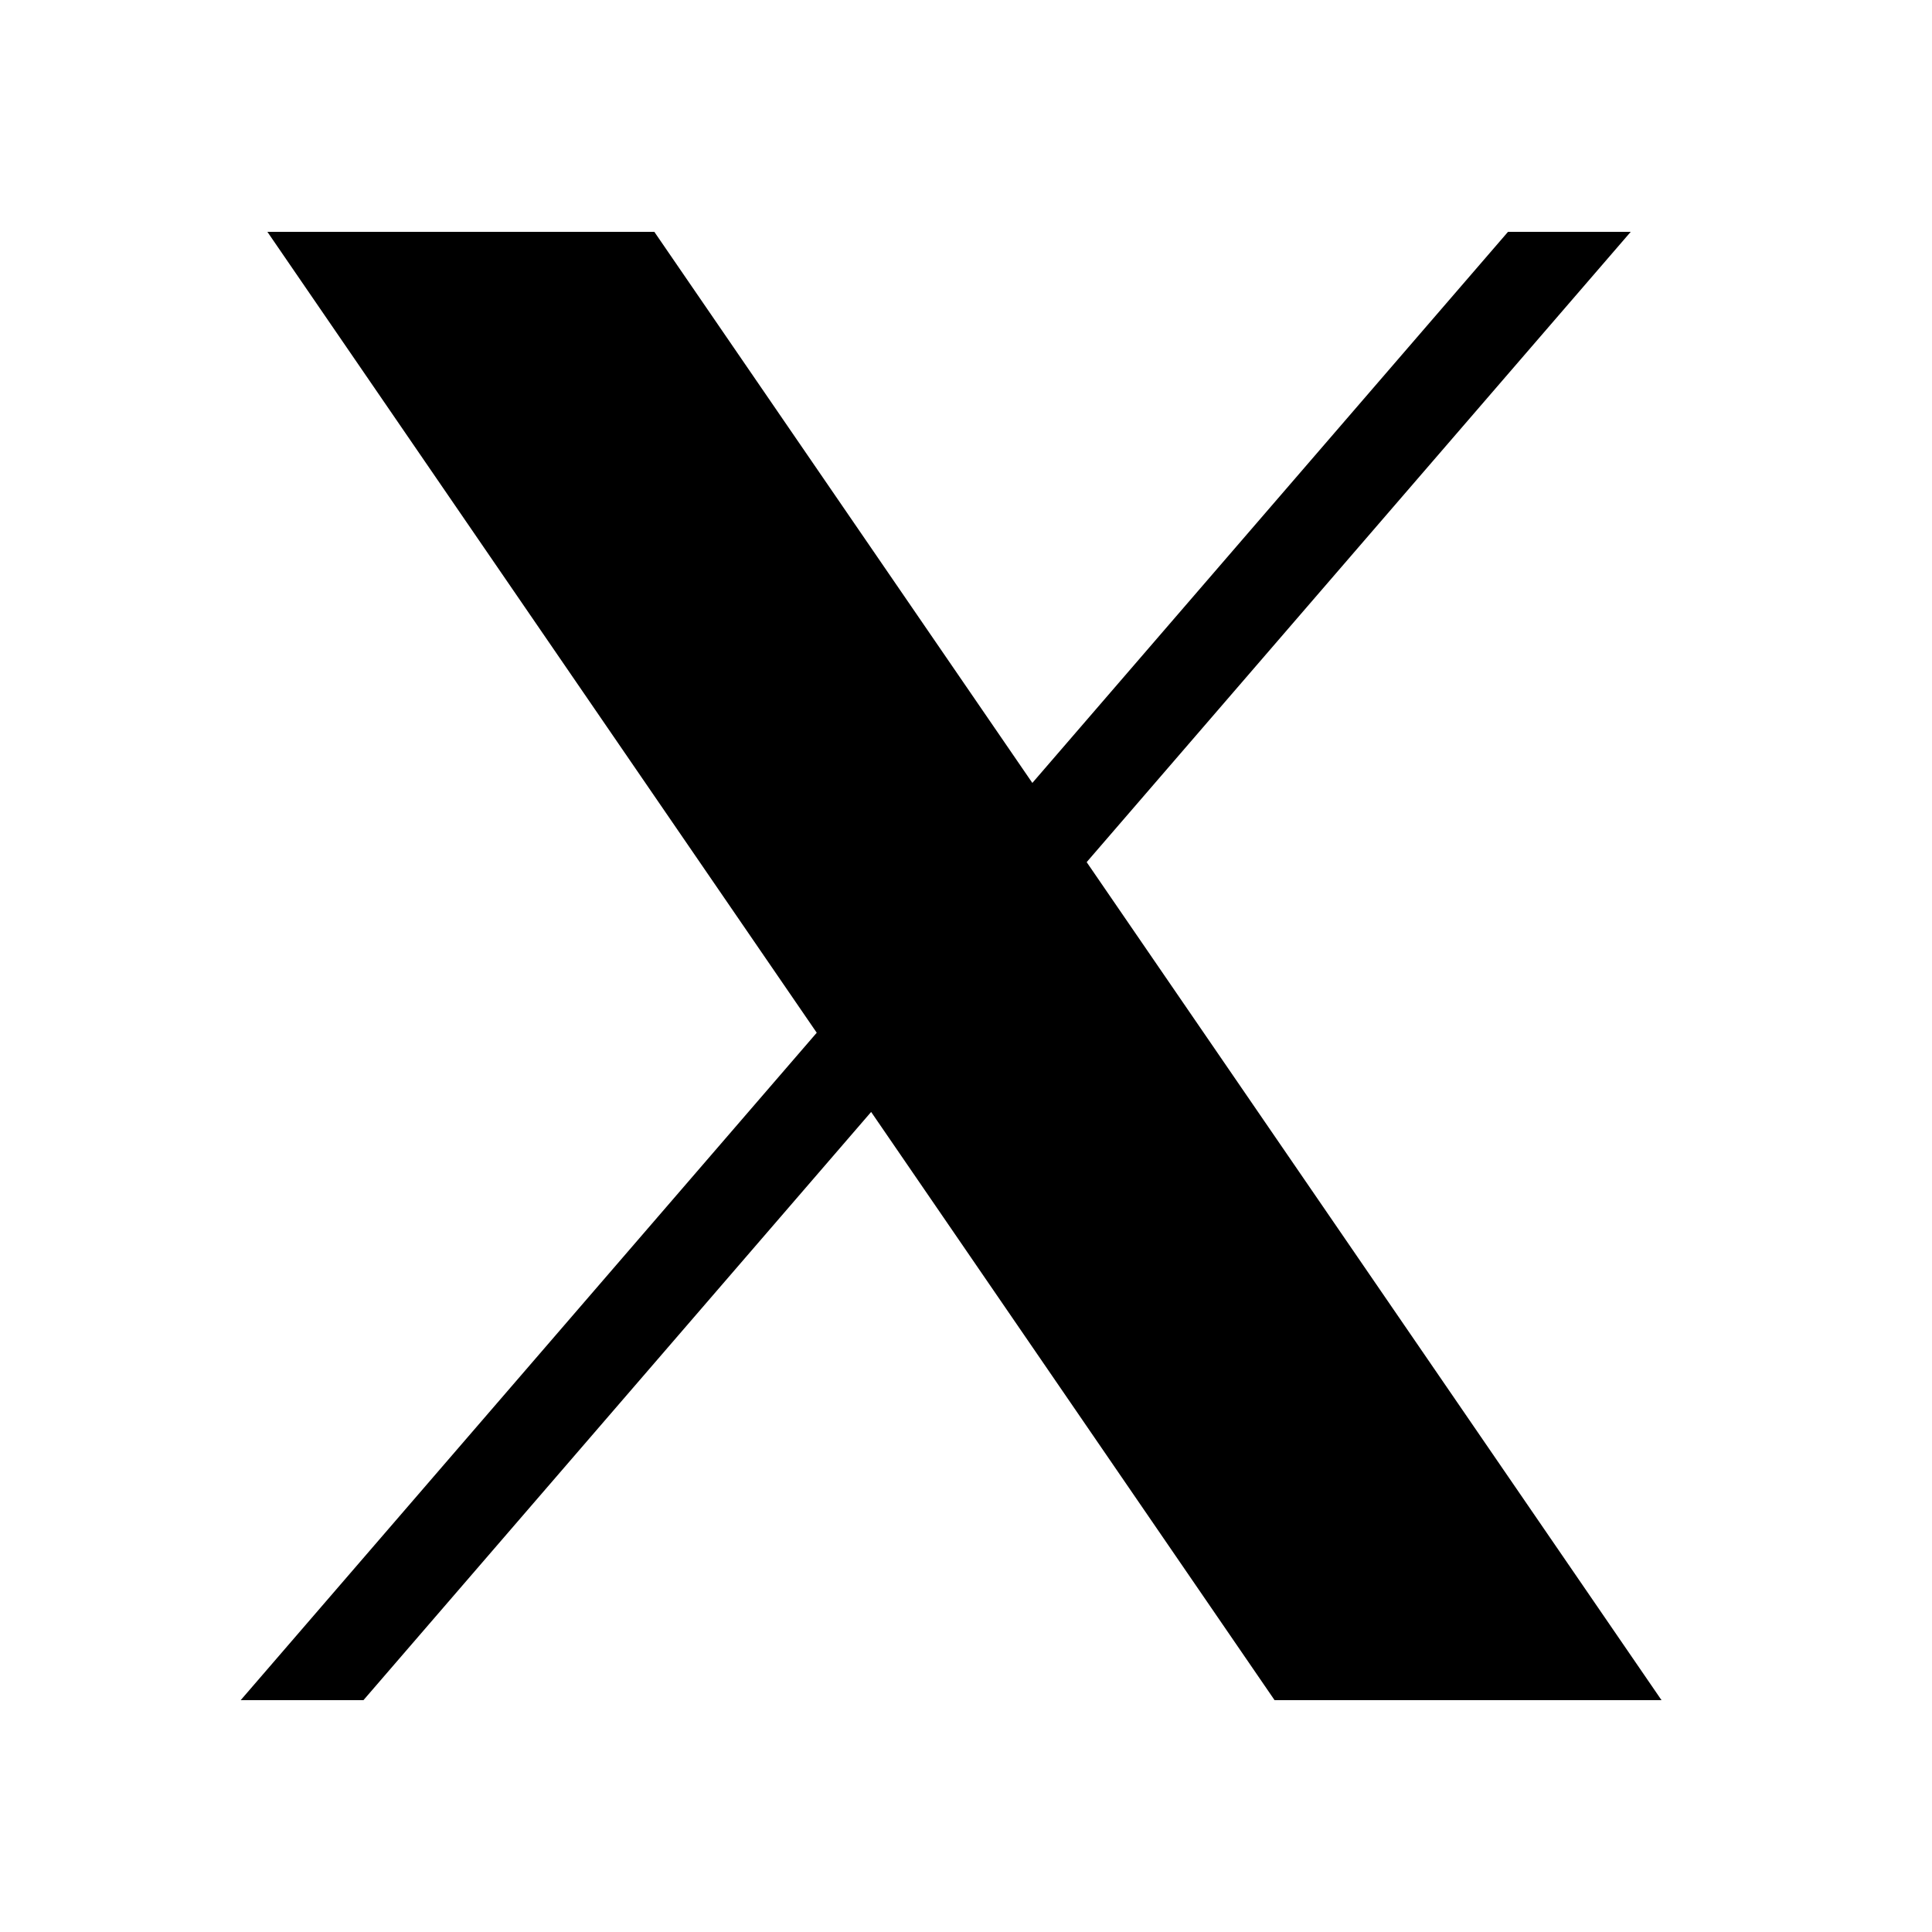
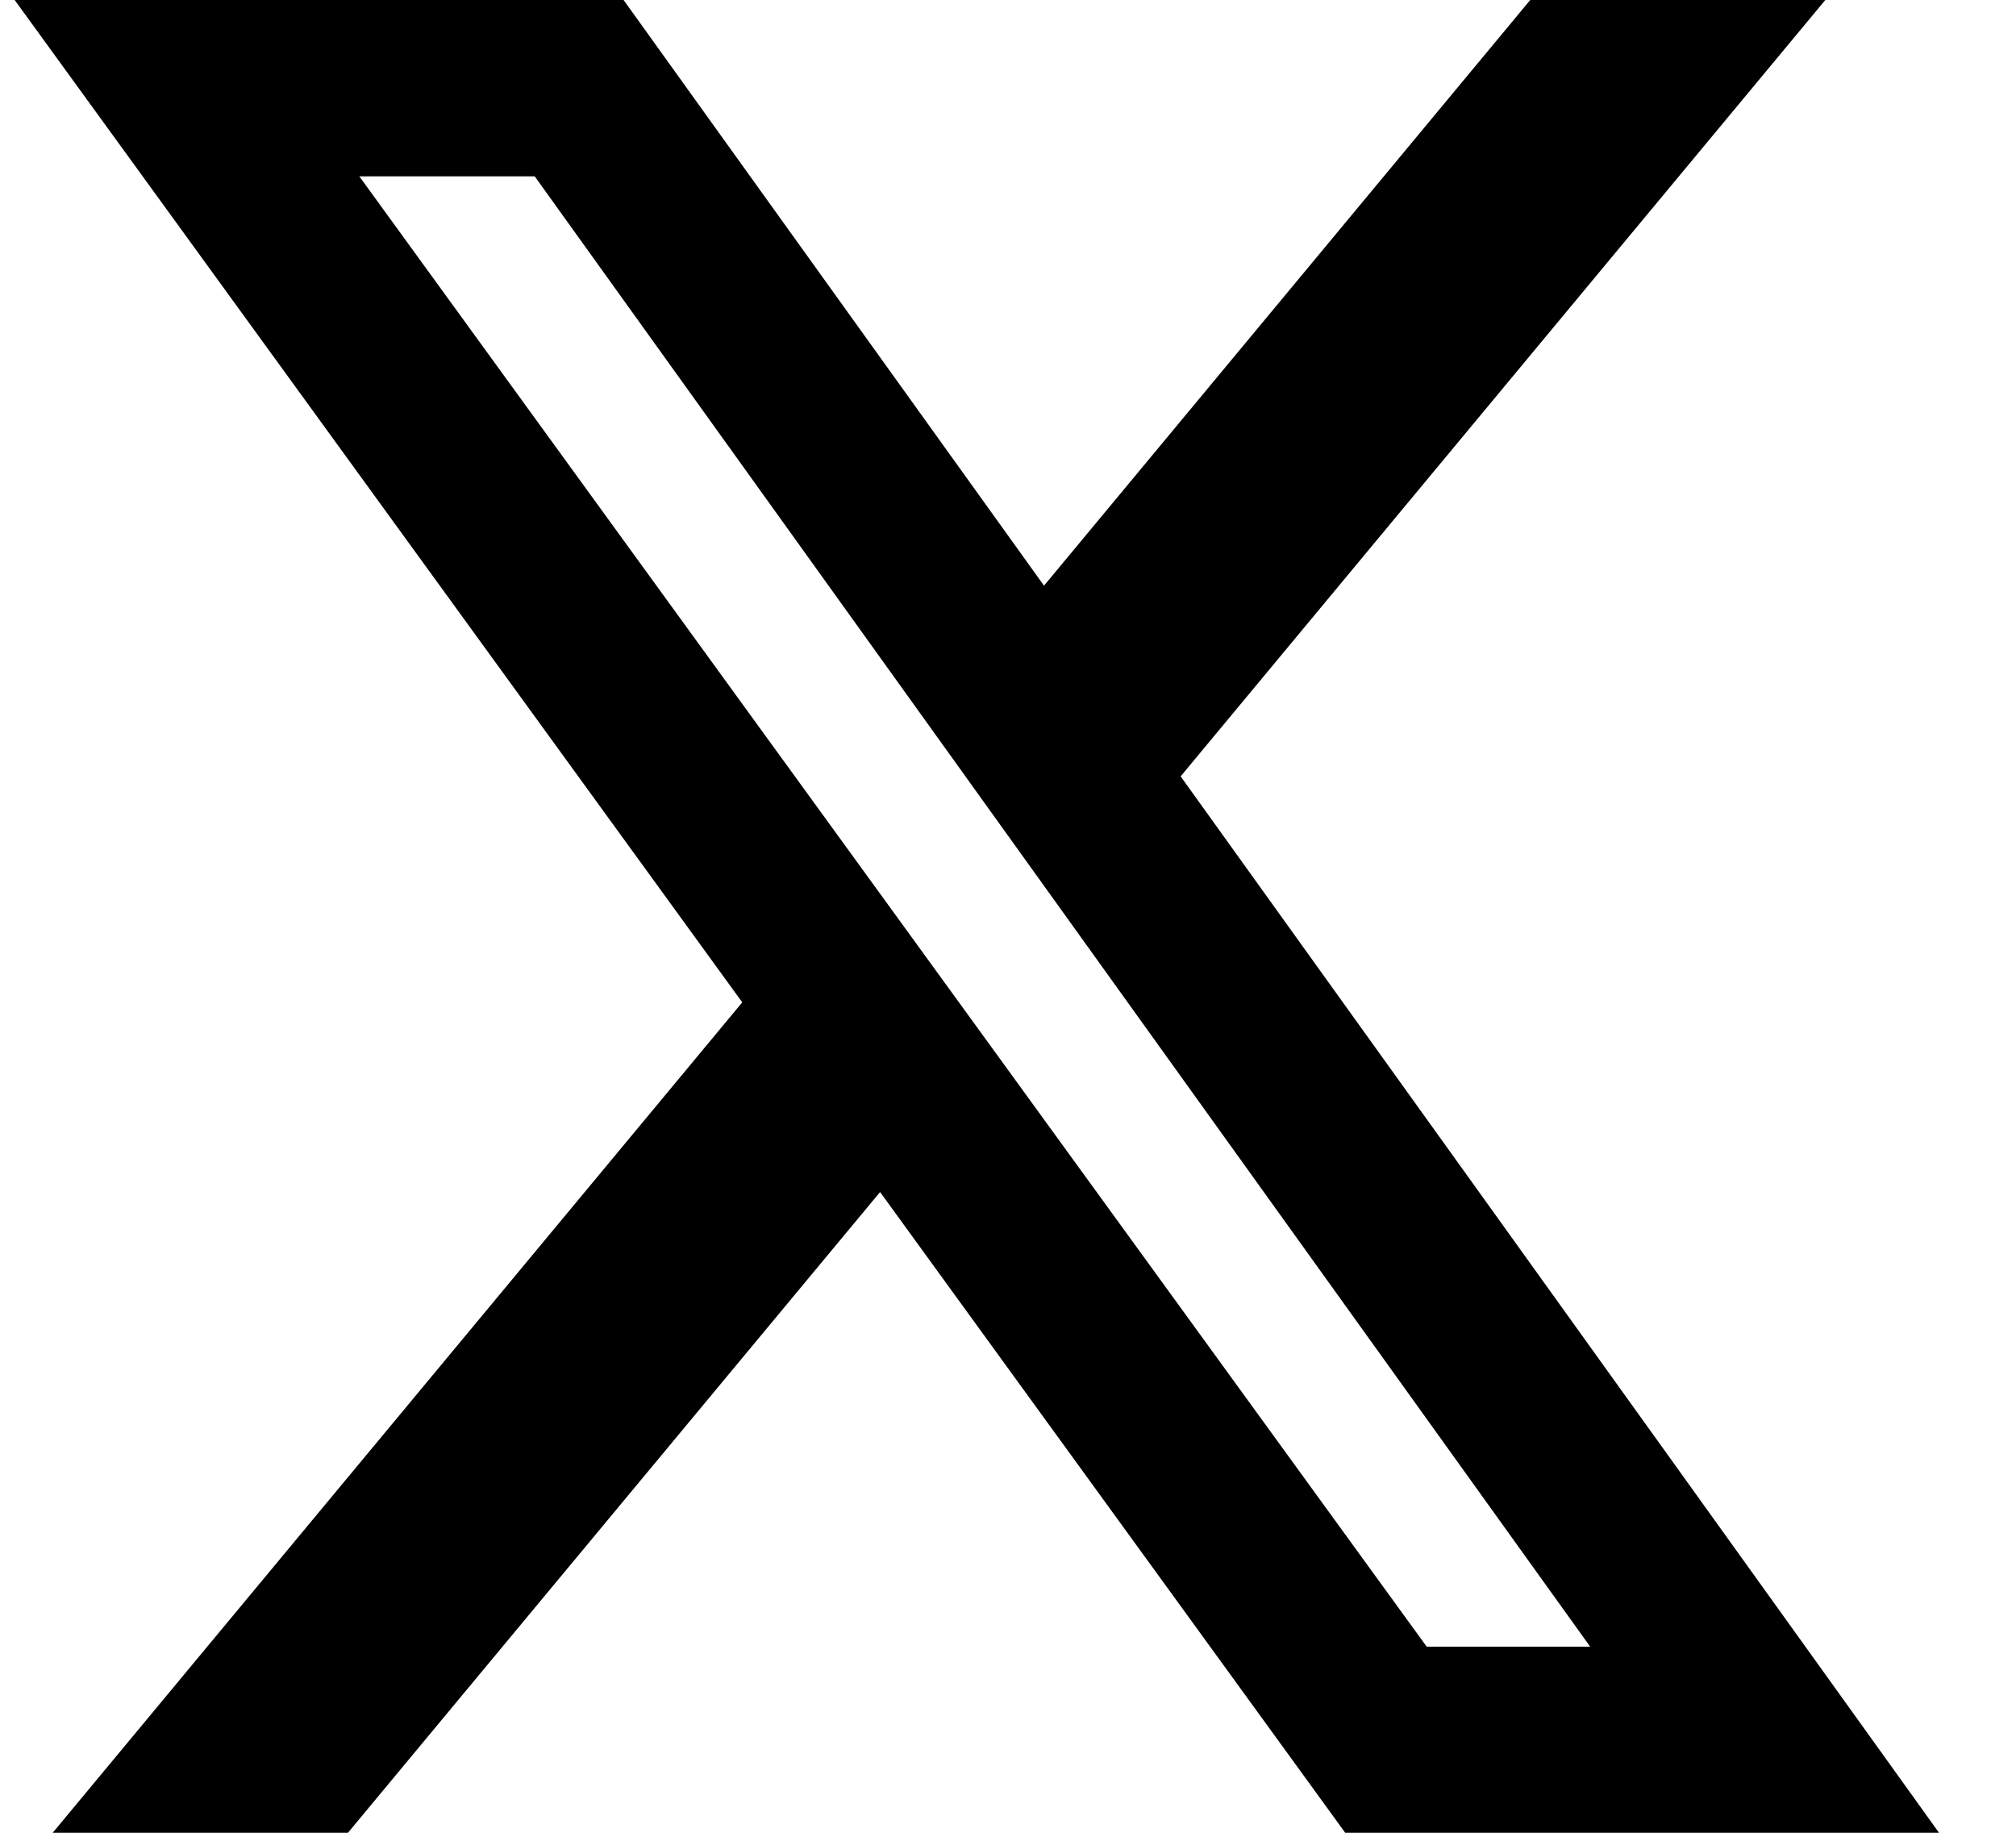
- <svg xmlns="http://www.w3.org/2000/svg" x="0px" y="0px" width="23" height="23" viewBox="0 0 50 50">
-   <path d="M 6.92 6 L 21.137 26.727 L 6.229 44 L 9.406 44 L 22.545 28.777 L 32.986 44 L 43 44 L 28.123 22.312 L 42.203 6 L 39.027 6 L 26.717 20.262 L 16.934 6 L 6.92 6 z" />
+ <svg xmlns="http://www.w3.org/2000/svg" width="22" height="20" viewBox="0 0 22 20">
+   <path d="M16.699 0H19.919L12.884 8.472L21.16 20H14.68L9.604 13.008L3.797 20H0.575L8.1 10.938L0.16 0H6.805L11.393 6.391L16.699 0ZM15.569 17.969H17.353L5.835 1.924H3.921L15.569 17.969Z" />
</svg>
